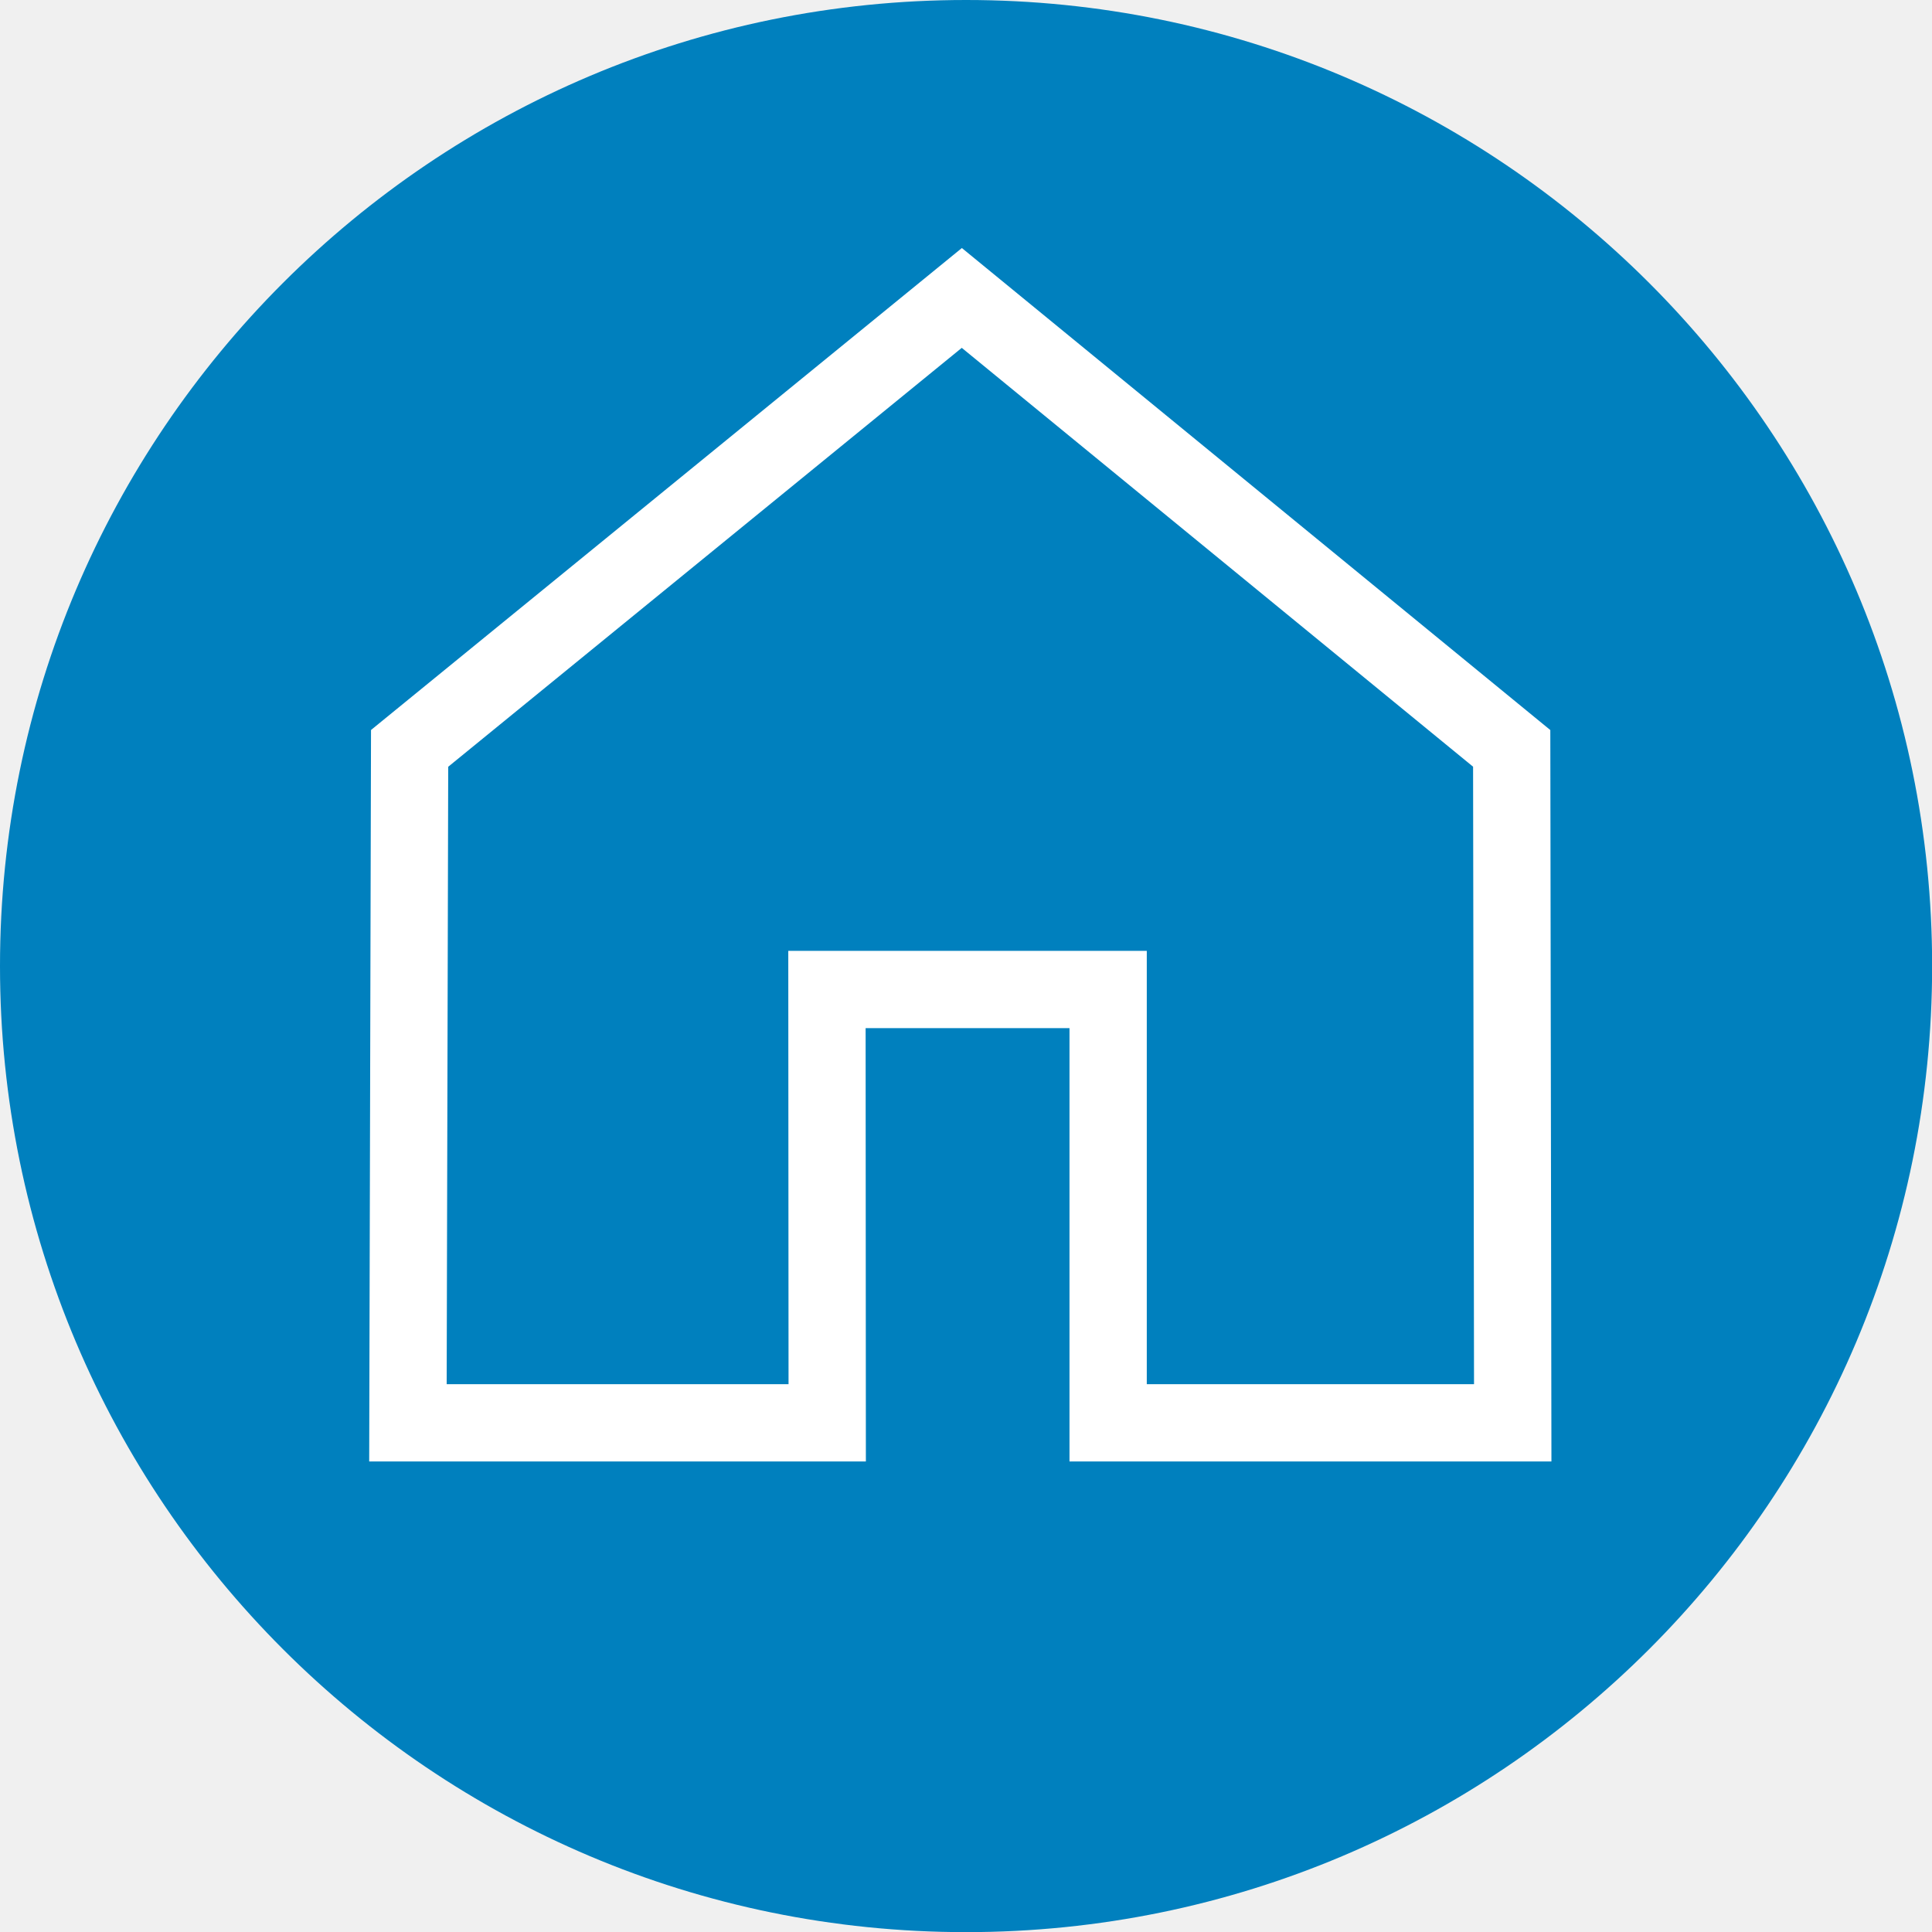
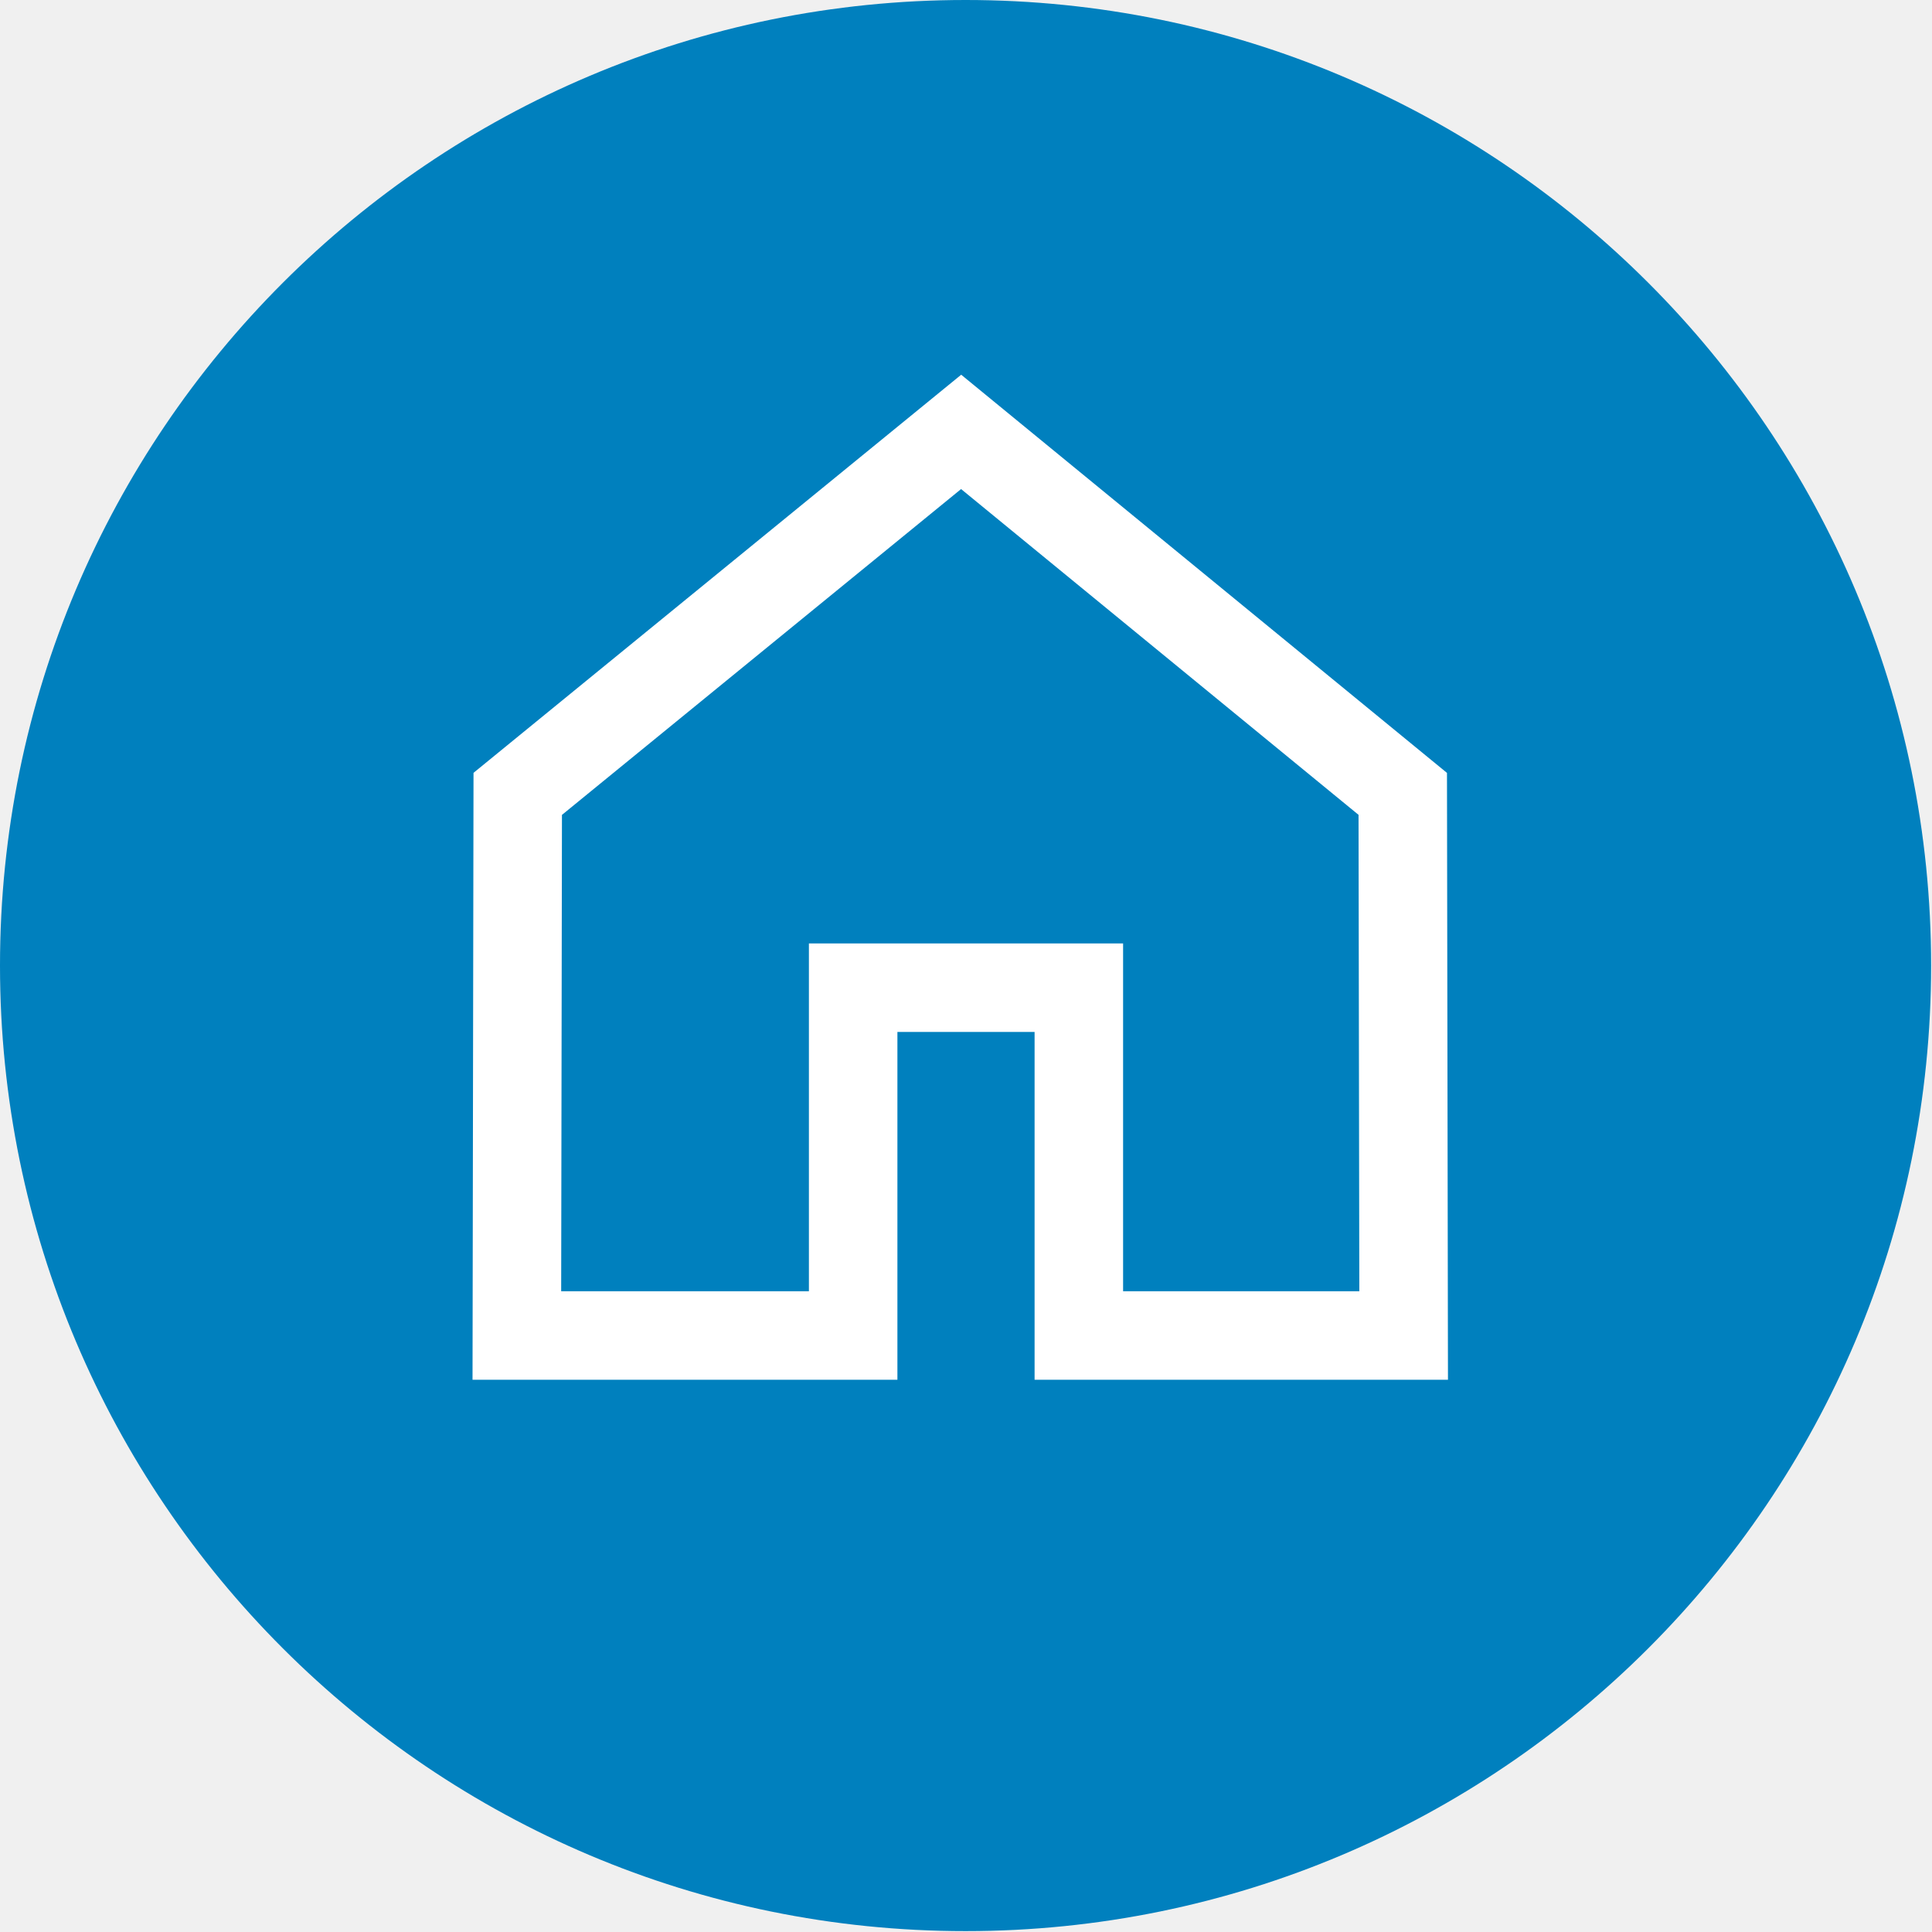
- <svg xmlns="http://www.w3.org/2000/svg" id="Layer_1" data-name="Layer 1" viewBox="0 0 149.99 149.99">
-   <circle cx="75" cy="75" r="75" style="fill:#0080be" />
-   <polygon points="31.67 110.46 31.8 58.1 74.67 23.13 117.36 58.1 117.44 110.46 86.03 110.46 86.03 76.82 64.2 76.82 64.22 110.46 31.67 110.46" style="fill:none;stroke:#fff;stroke-linecap:square;stroke-width:6px" />
+ <svg xmlns="http://www.w3.org/2000/svg" id="Layer_1" data-name="Layer 1" viewBox="0 0 21.83 21.83">
+   <defs>
+     <style>.cls-1{fill:#0080be;}.cls-2{fill:none;stroke:#fff;stroke-linecap:square;}</style>
+   </defs>
+   <circle class="cls-1" cx="10.91" cy="10.91" r="10.91" />
+   <polygon class="cls-2" points="5.84 15.09 5.85 8.97 10.86 4.88 15.85 8.97 15.86 15.09 12.19 15.09 12.19 11.16 9.64 11.16 9.64 15.09 5.84 15.09" />
</svg>
